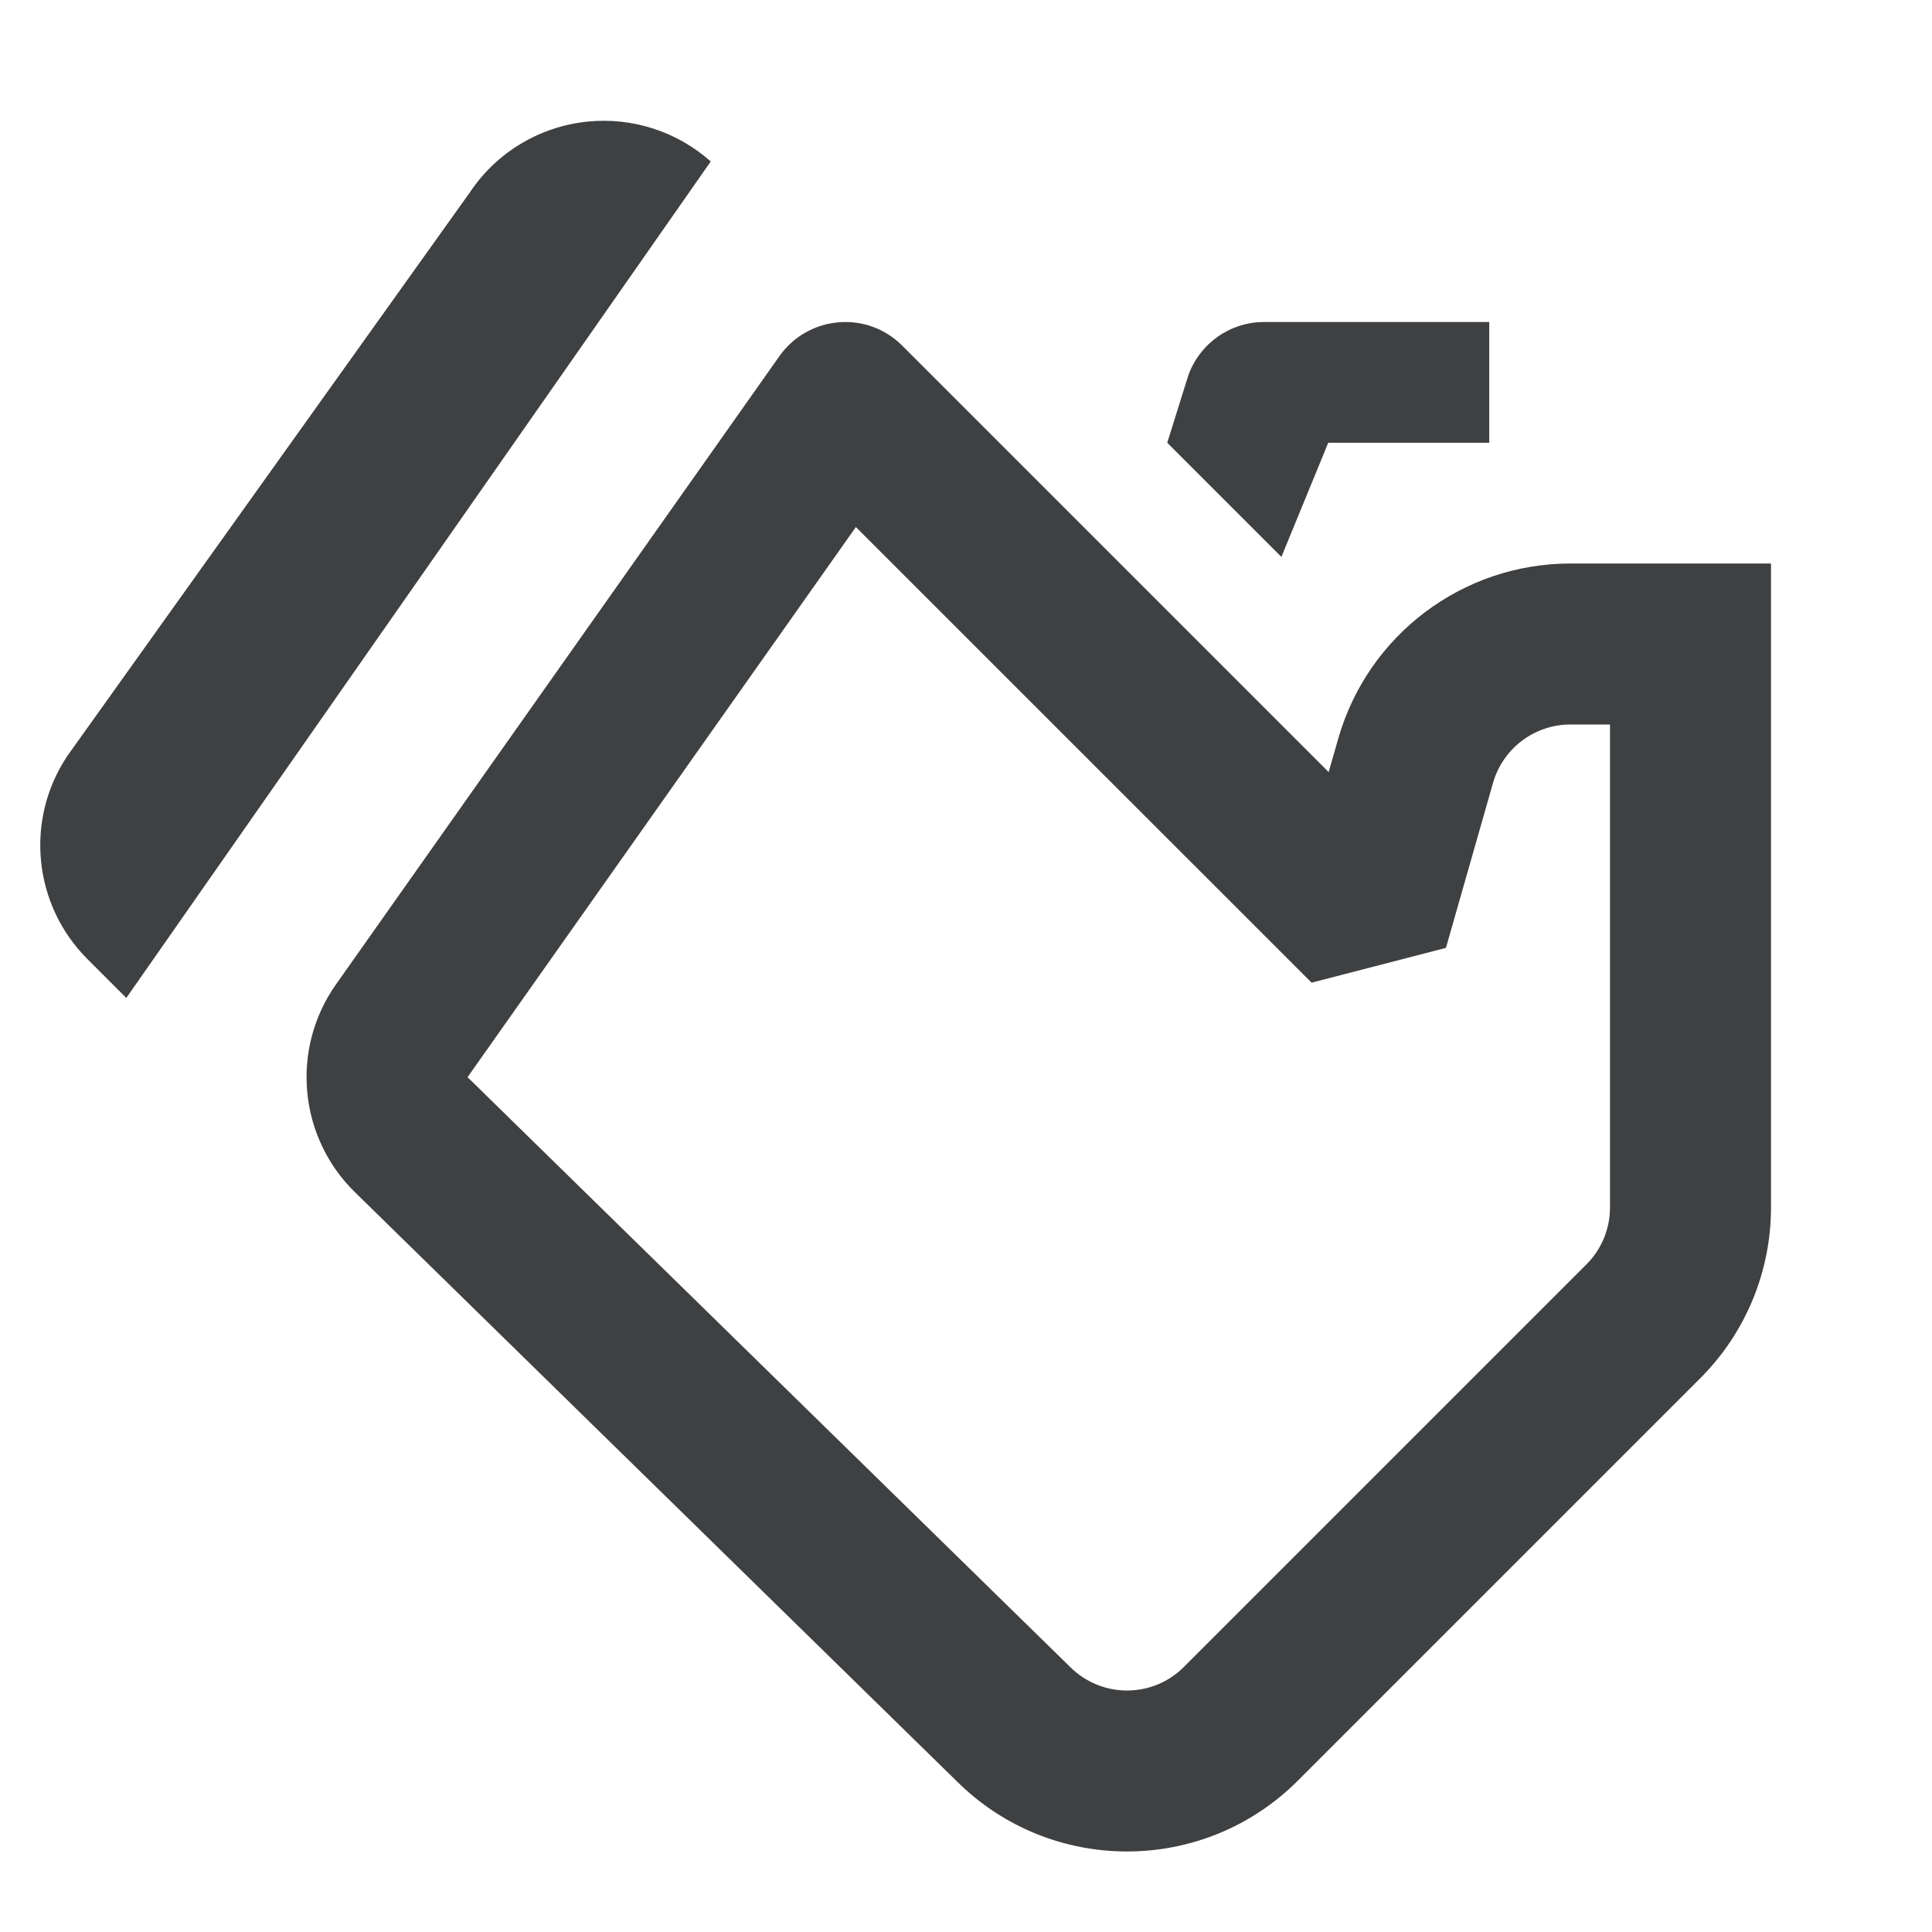
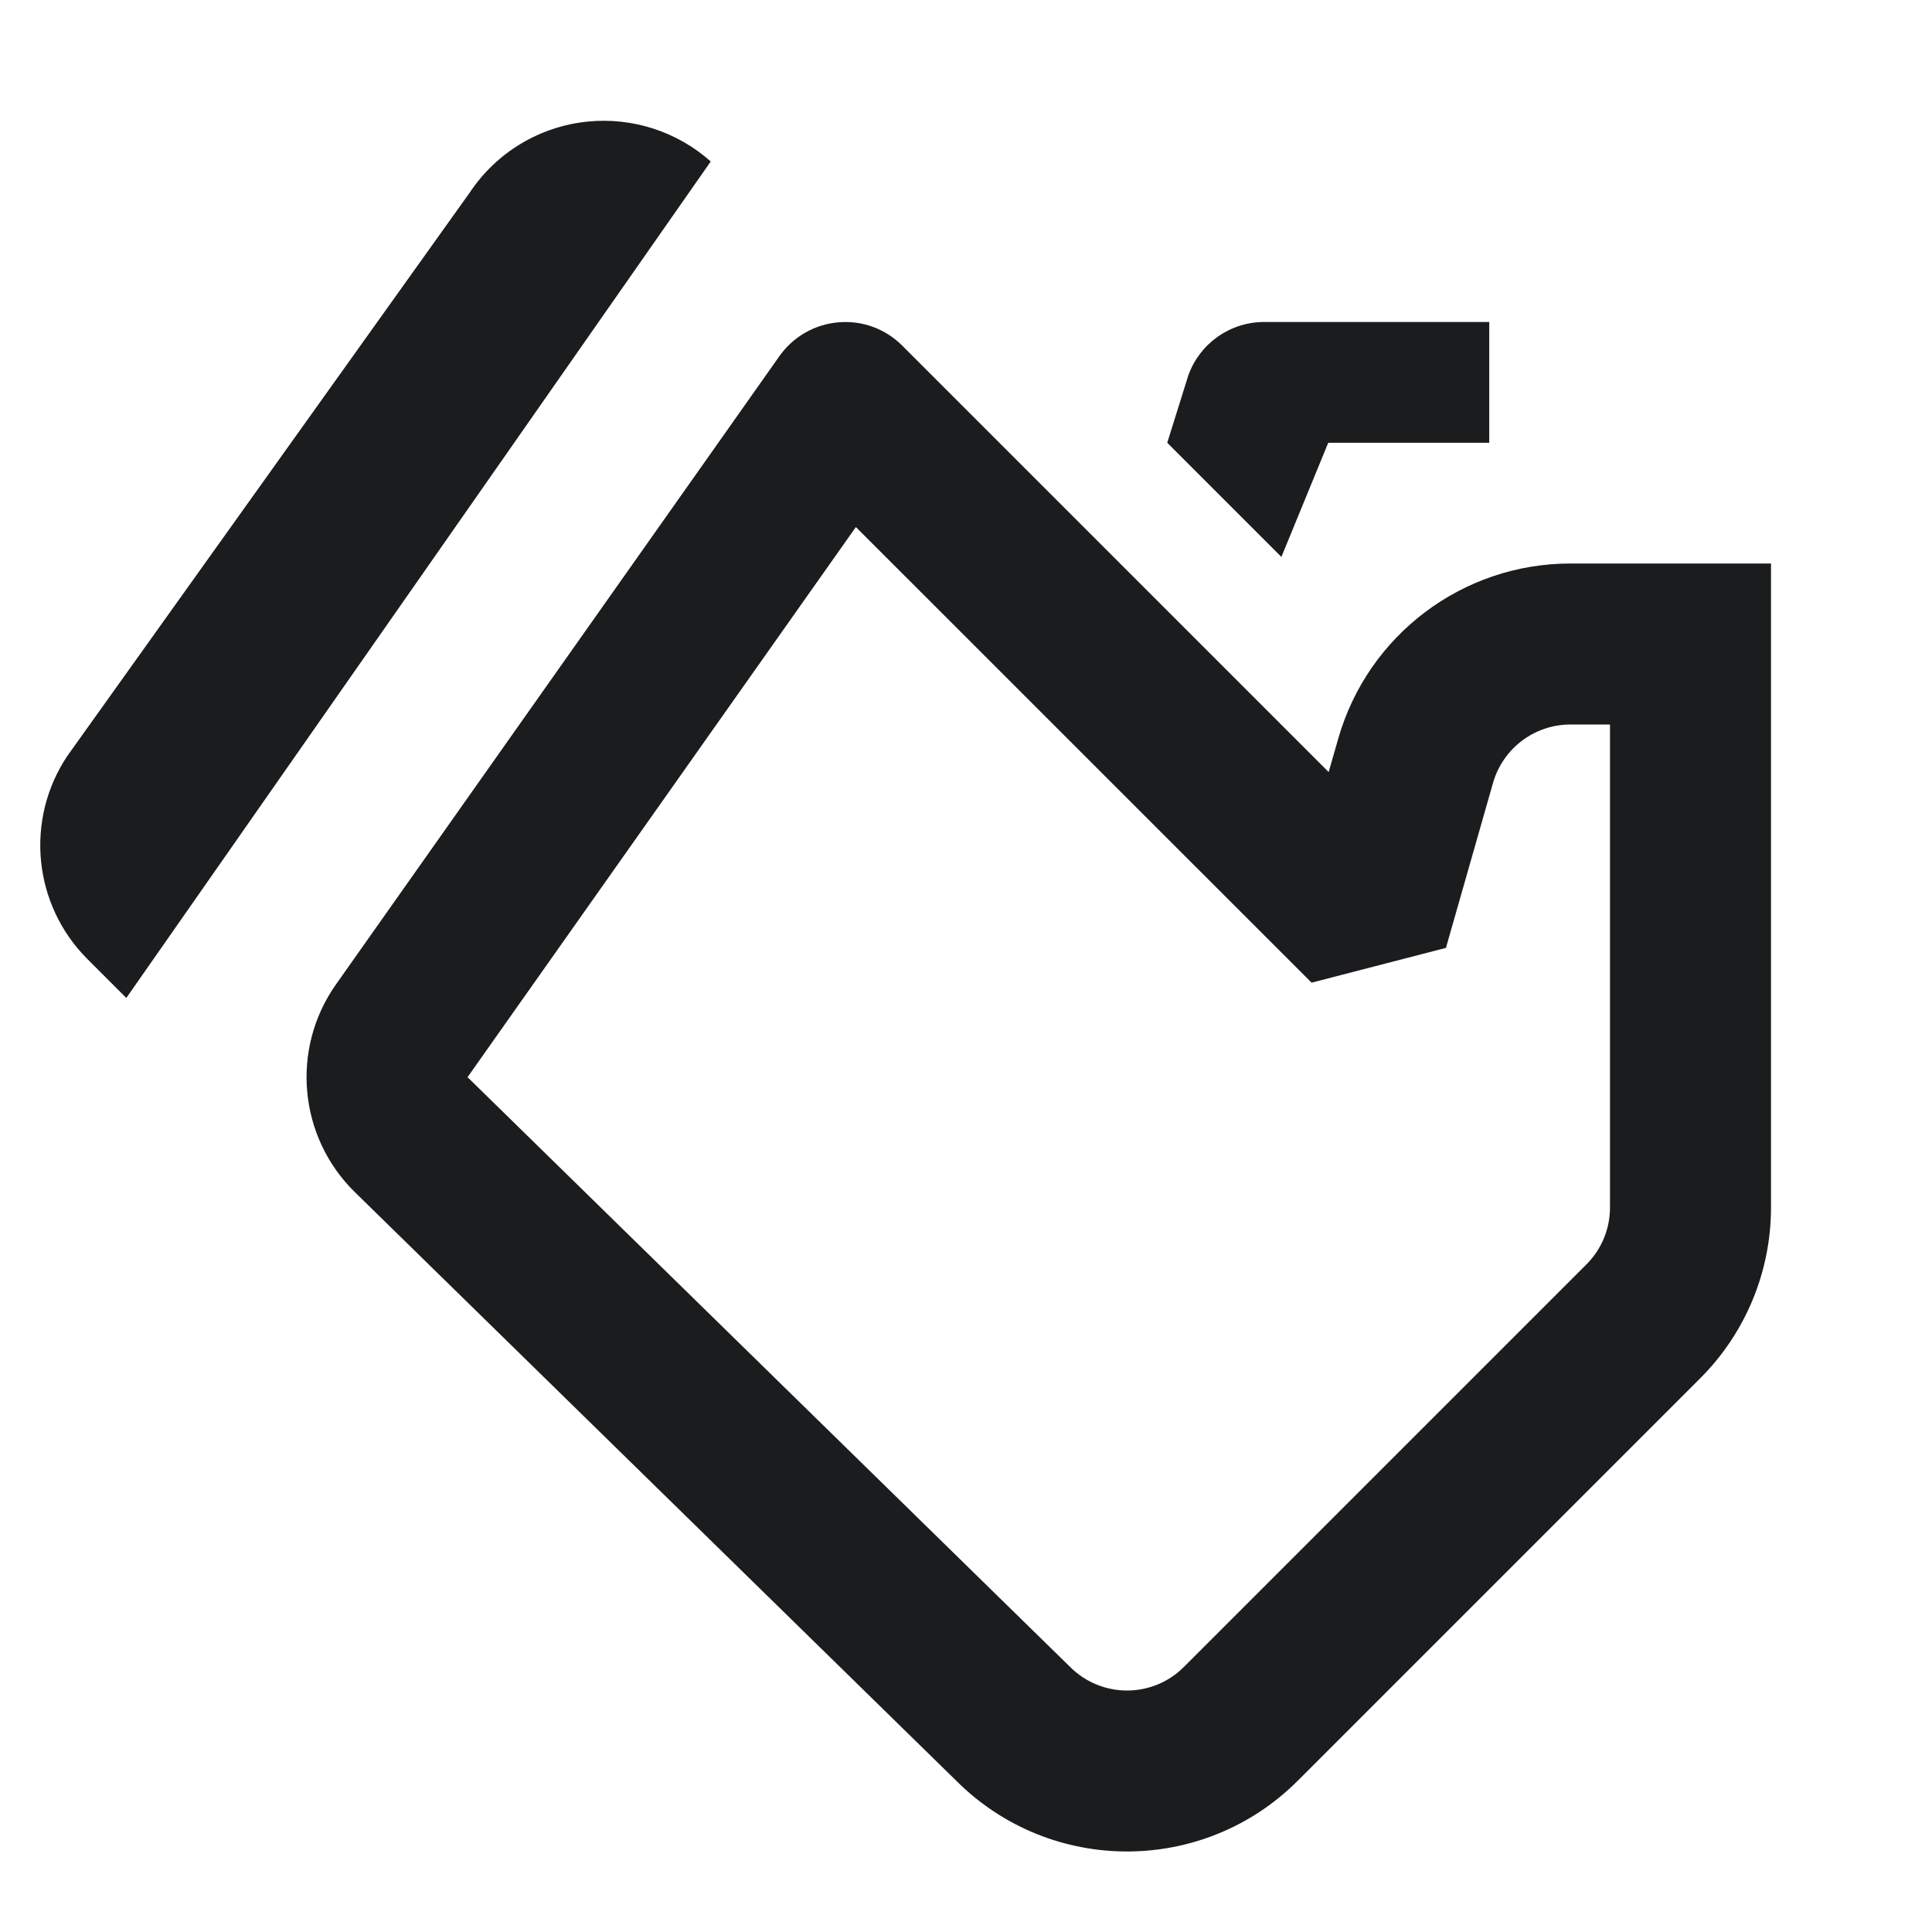
<svg xmlns="http://www.w3.org/2000/svg" width="24" height="24" viewBox="0 0 24 24" fill="none">
-   <path fill-rule="evenodd" clip-rule="evenodd" d="M10.415 4.004C10.709 3.978 10.999 4.084 11.207 4.293L16.505 9.591L16.624 9.176C16.992 7.888 18.169 7 19.509 7H22V15C22 15.796 21.684 16.559 21.121 17.121L16.121 22.121C14.951 23.291 13.055 23.293 11.883 22.125L4.409 14.81C3.708 14.124 3.608 13.03 4.174 12.228L9.683 4.423C9.853 4.182 10.121 4.029 10.415 4.004ZM10.632 6.547L5.808 13.381L13.293 20.707C13.684 21.098 14.317 21.098 14.707 20.707L19.707 15.707C19.895 15.52 20 15.265 20 15V9H19.509C19.062 9 18.67 9.296 18.547 9.725L17.962 11.775L16.293 12.207L10.632 6.547Z" fill="#3E4042" />
-   <path d="M18.5 5.5V4L15.703 4C15.281 4 14.905 4.265 14.762 4.662L14.5 5.5L15.918 6.918L16.5 5.5H18.5Z" fill="#3E4042" />
-   <path d="M8.829 2.006C8.414 1.636 7.86 1.455 7.303 1.51C6.707 1.569 6.168 1.892 5.836 2.391L0.836 9.391C0.307 10.184 0.412 11.24 1.086 11.914L1.569 12.397L8.829 2.006Z" fill="#3E4042" />
+   <path fill-rule="evenodd" clip-rule="evenodd" d="M10.415 4.004C10.709 3.978 10.999 4.084 11.207 4.293L16.505 9.591L16.624 9.176C16.992 7.888 18.169 7 19.509 7H22V15C22 15.796 21.684 16.559 21.121 17.121L16.121 22.121C14.951 23.291 13.055 23.293 11.883 22.125L4.409 14.81C3.708 14.124 3.608 13.03 4.174 12.228L9.683 4.423C9.853 4.182 10.121 4.029 10.415 4.004ZM10.632 6.547L5.808 13.381L13.293 20.707C13.684 21.098 14.317 21.098 14.707 20.707L19.707 15.707C19.895 15.52 20 15.265 20 15V9H19.509C19.062 9 18.67 9.296 18.547 9.725L17.962 11.775L16.293 12.207L10.632 6.547Z" fill="#1B1C1D" />
+   <path d="M18.5 5.5V4L15.703 4C15.281 4 14.905 4.265 14.762 4.662L14.5 5.5L15.918 6.918L16.5 5.5H18.5Z" fill="#1B1C1D" />
+   <path d="M8.829 2.006C8.414 1.636 7.86 1.455 7.303 1.51C6.707 1.569 6.168 1.892 5.836 2.391L0.836 9.391C0.307 10.184 0.412 11.24 1.086 11.914L1.569 12.397L8.829 2.006Z" fill="#1B1C1D" />
</svg>
